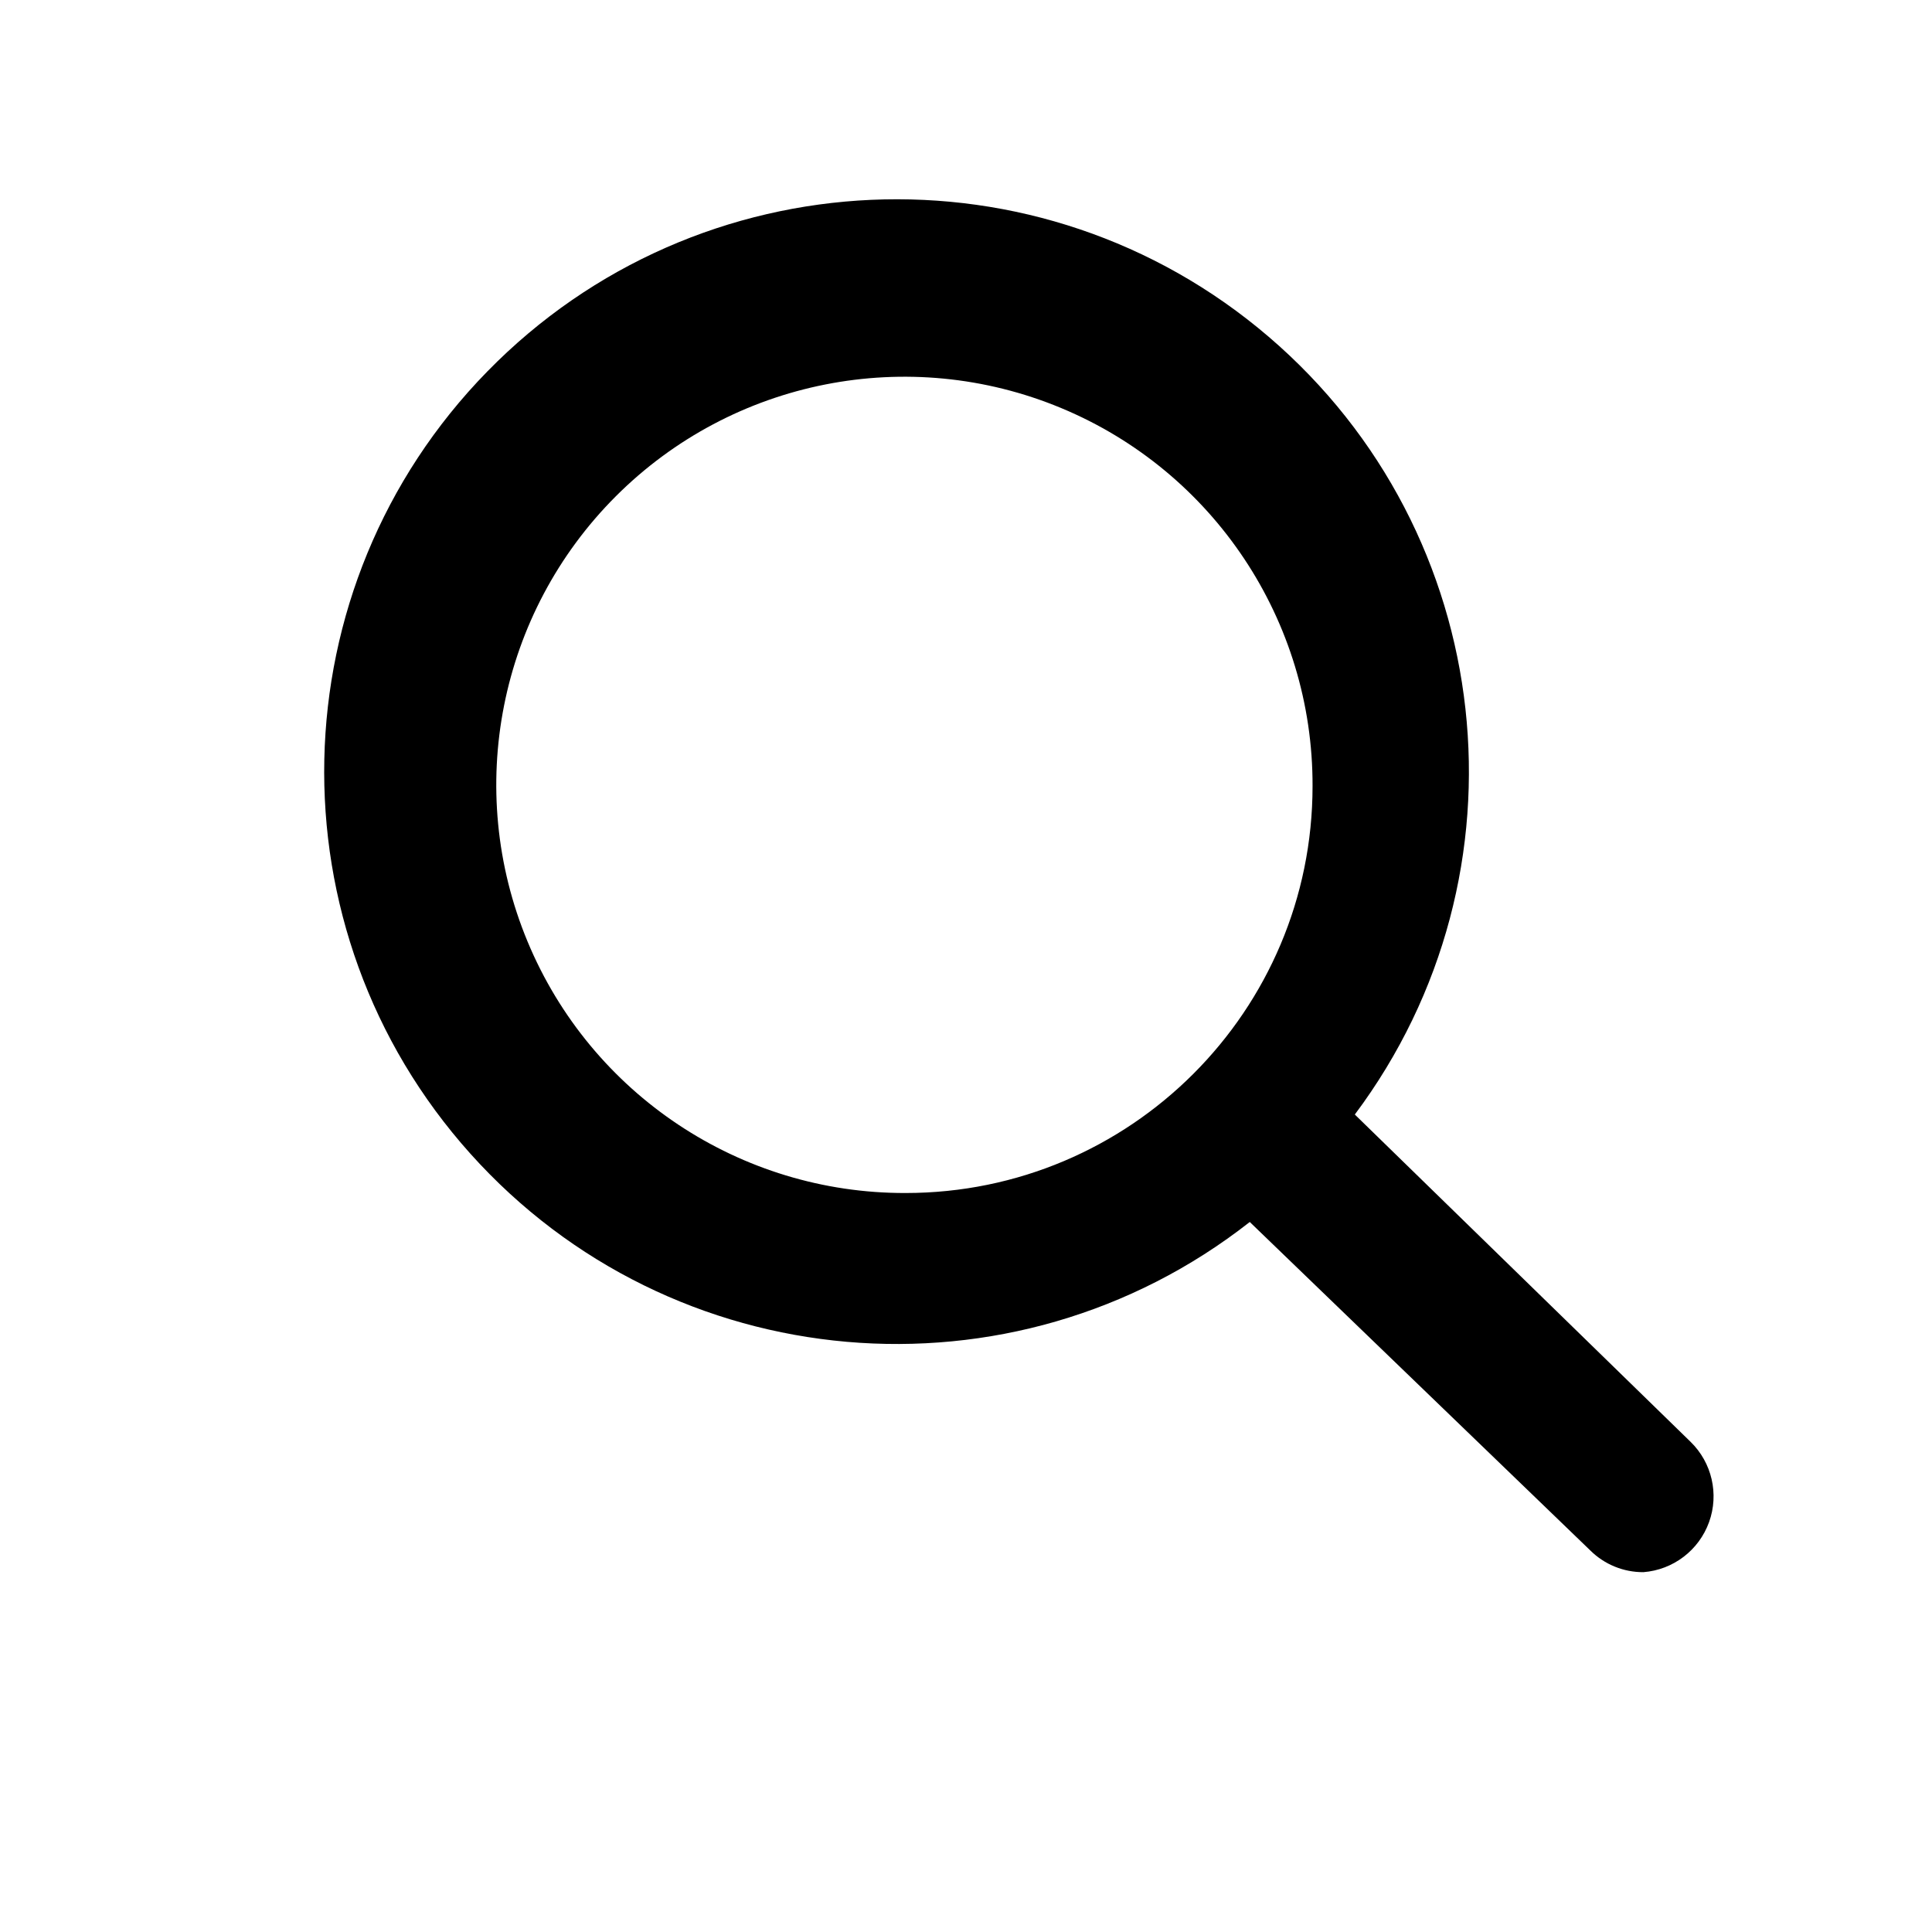
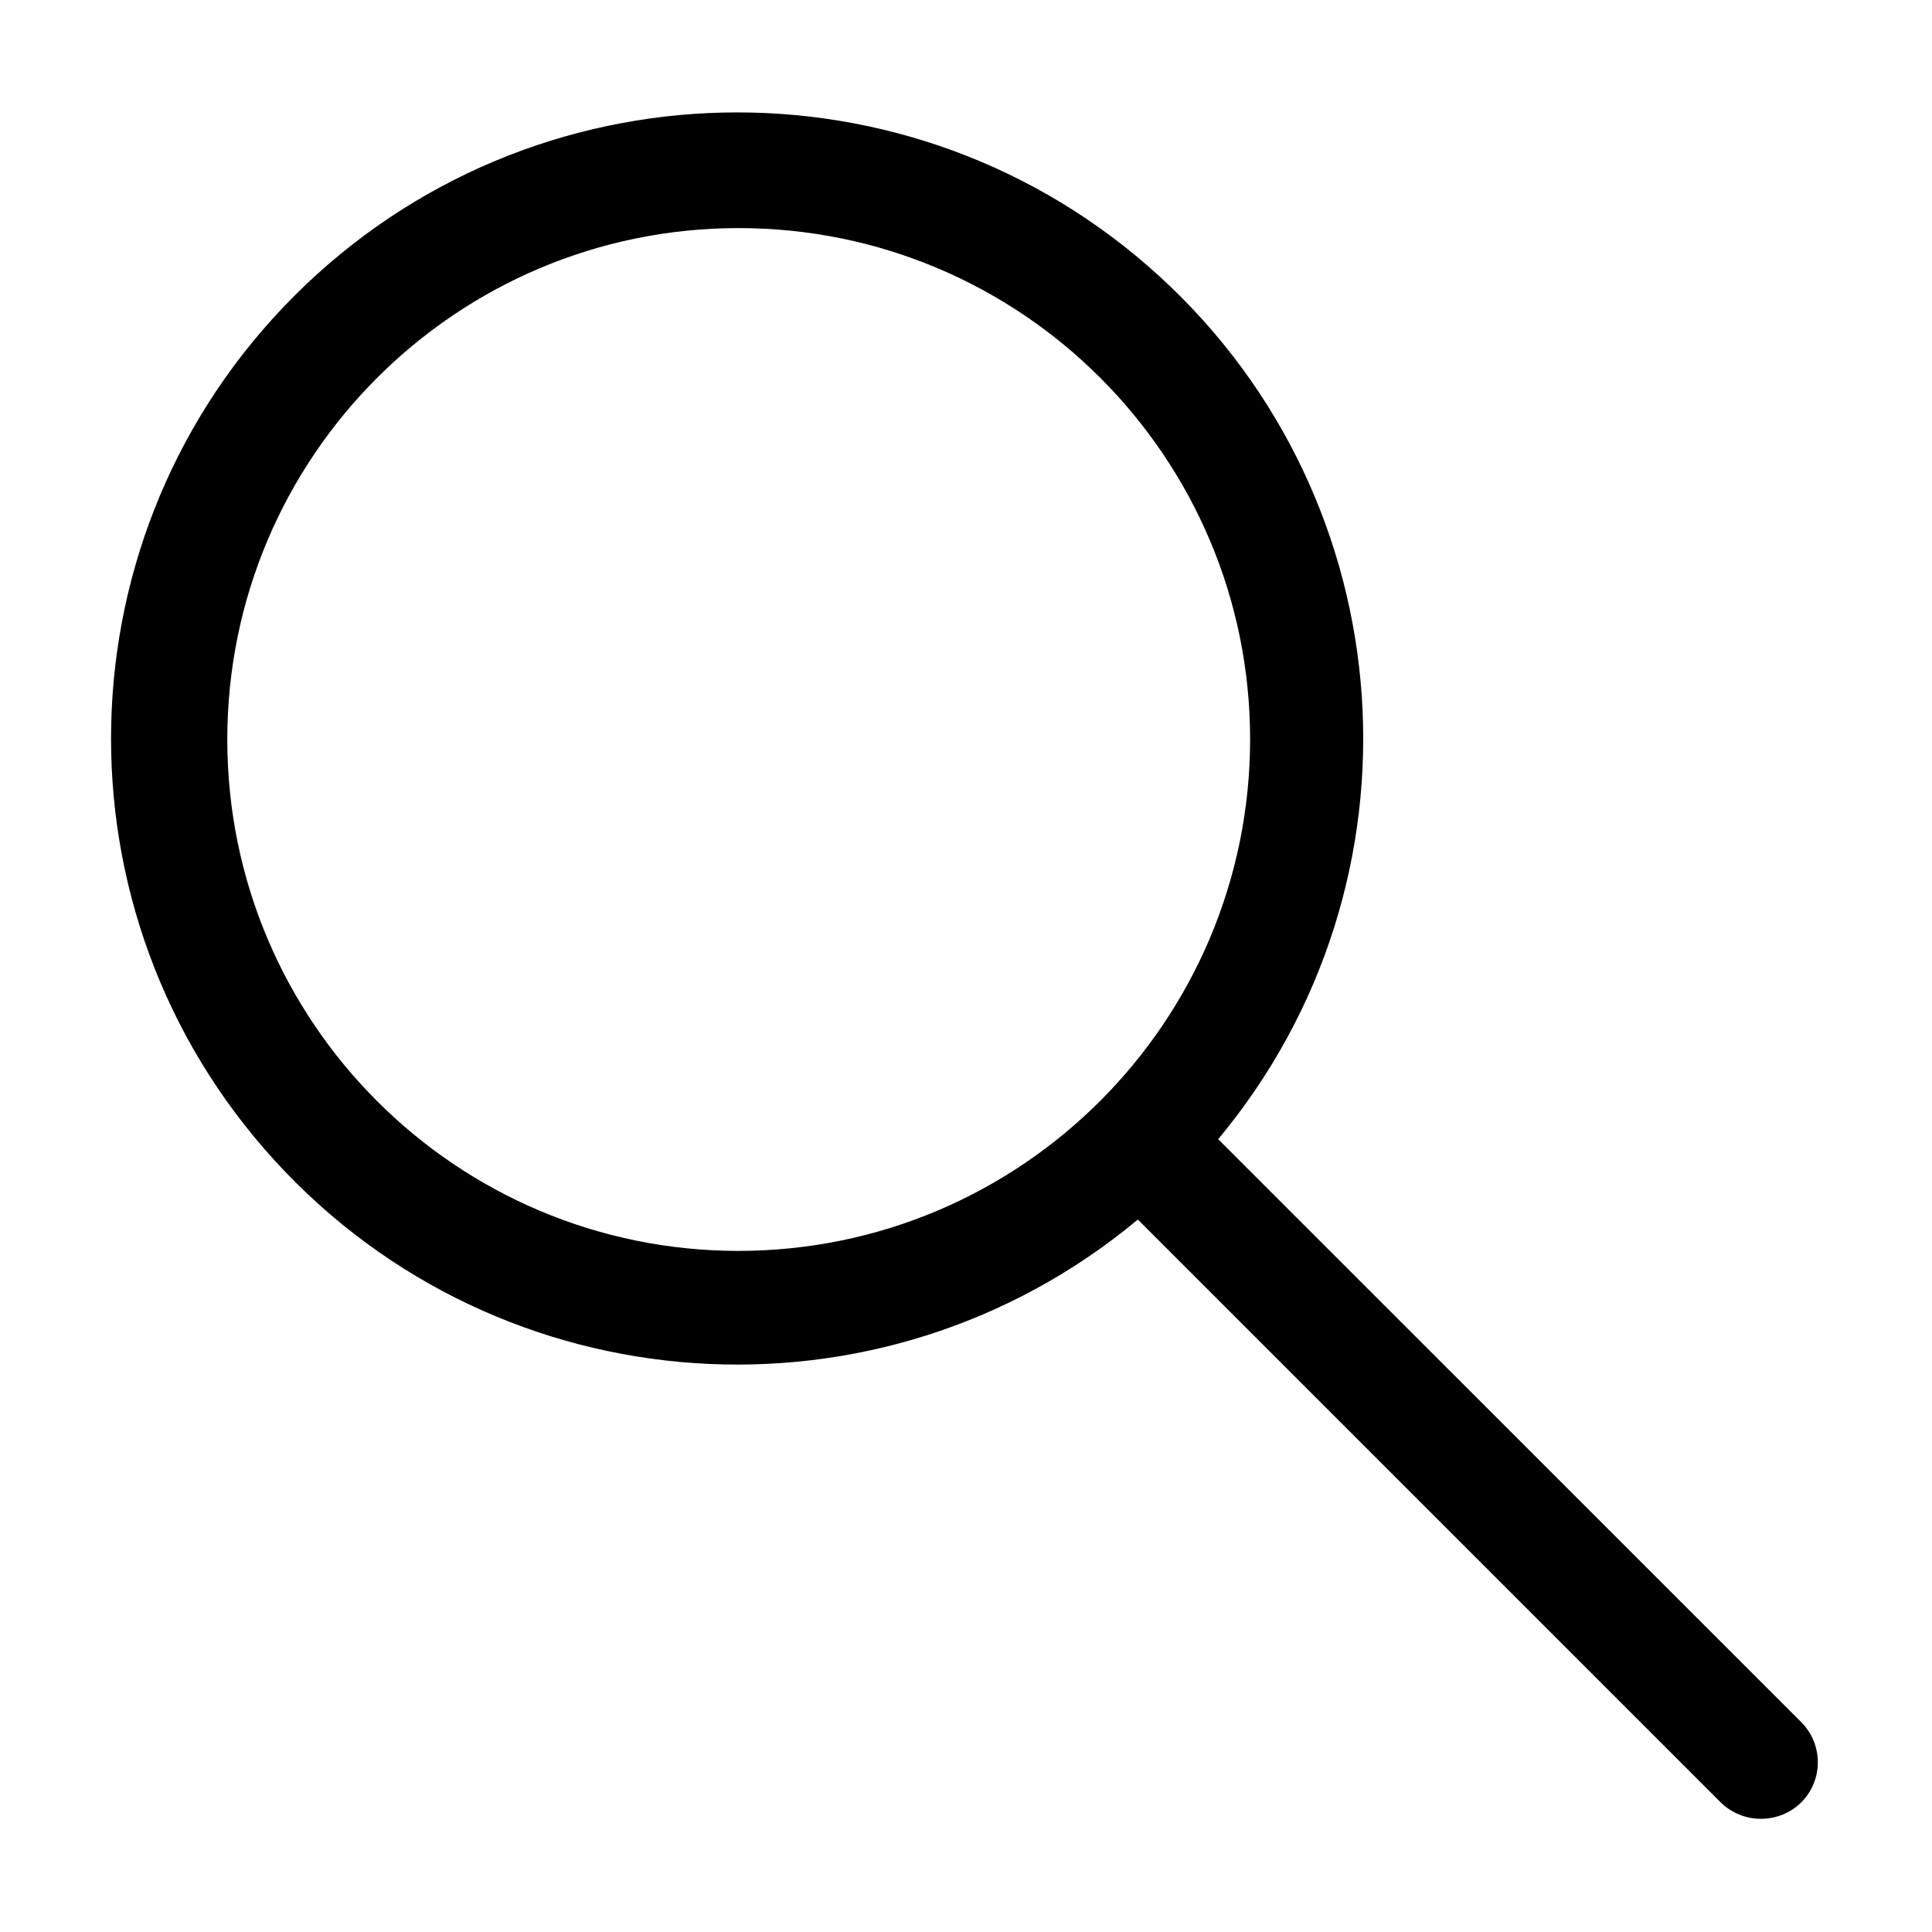
- <svg xmlns="http://www.w3.org/2000/svg" id="Icons" viewBox="0 0 16 16">
-   <path d="M14,11.94,11.22,9.23a4.74,4.74,0,1,0-.87.89l2.82,2.72a.62.62,0,0,0,.44.18A.63.63,0,0,0,14,11.94ZM7.5,9.88a3.38,3.38,0,1,1,3.37-3.37A3.37,3.37,0,0,1,7.5,9.88Z" />
+ <svg xmlns="http://www.w3.org/2000/svg" id="fecb923d-cc59-4ff7-8523-475c2ae7ae53" data-name="Layer 1" viewBox="0 0 17 17">
+   <path d="M15.849,15.153l-5.13-5.129a5.509,5.509,0,1,0-.707.707l5.129,5.129a.507.507,0,0,0,.708,0A.5.5,0,0,0,15.849,15.153ZM6.5,11.007a4.5,4.5,0,1,1,4.5-4.5A4.505,4.505,0,0,1,6.5,11.007Z" />
</svg>
